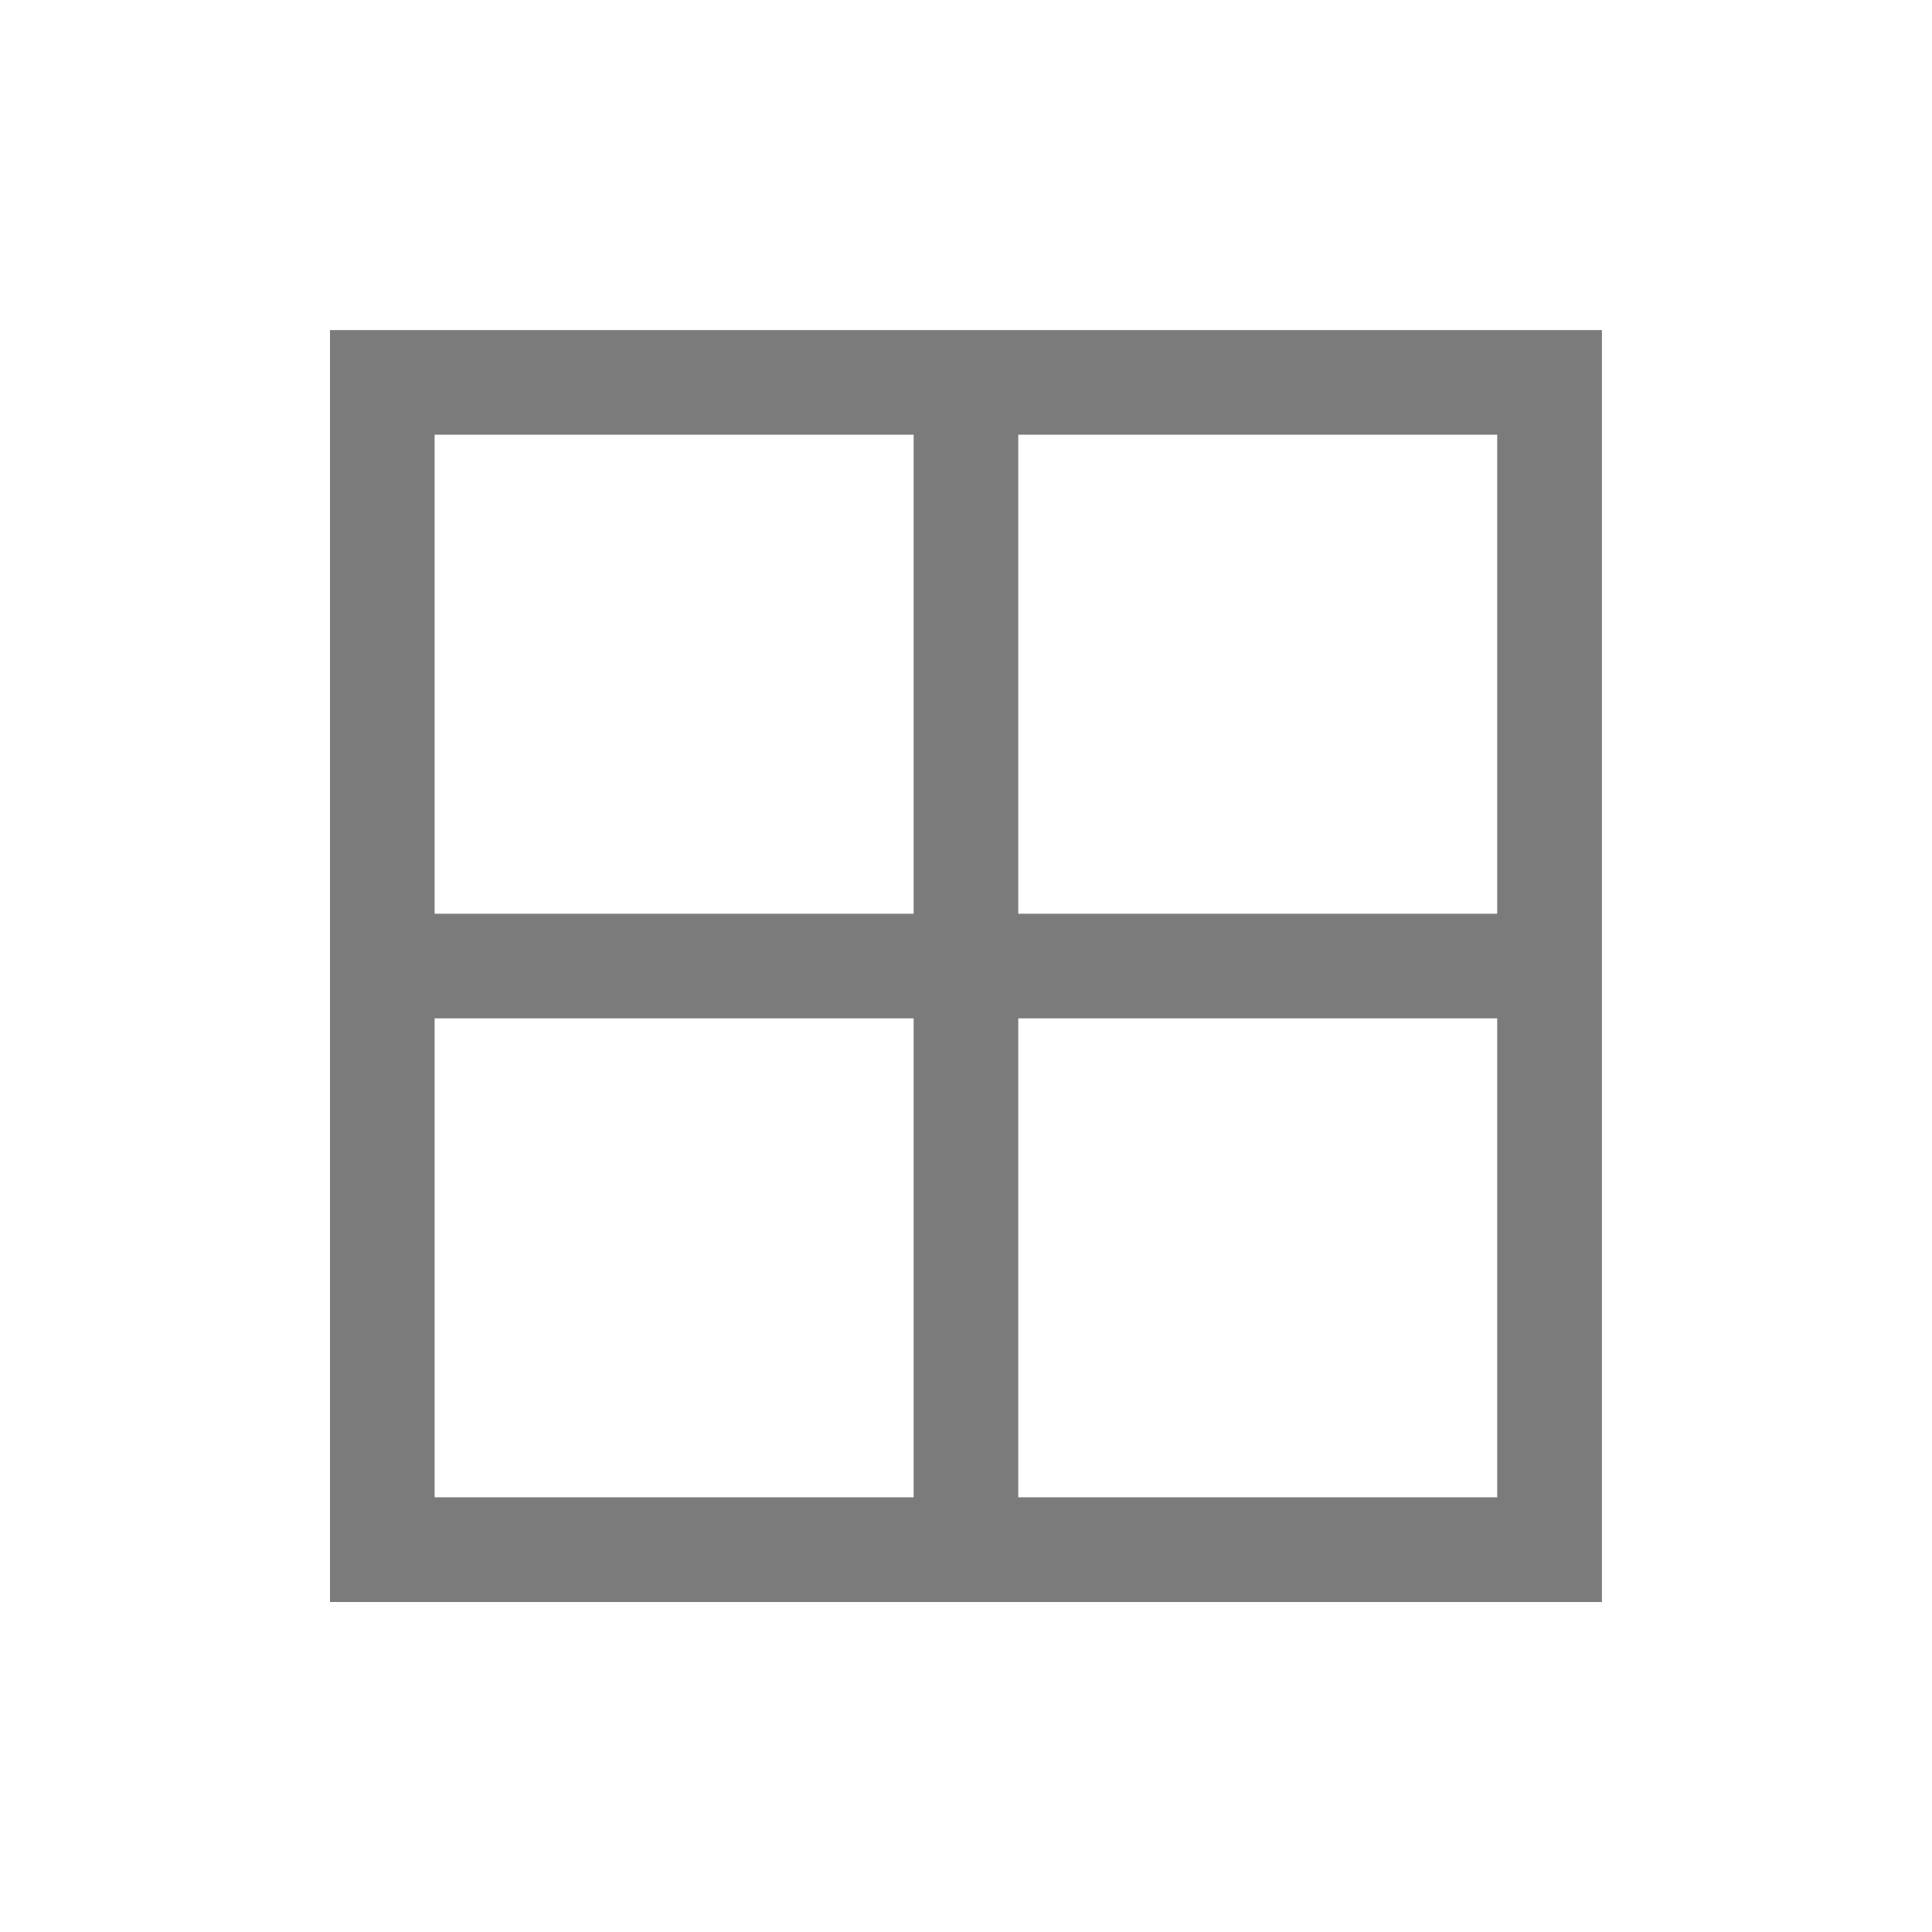
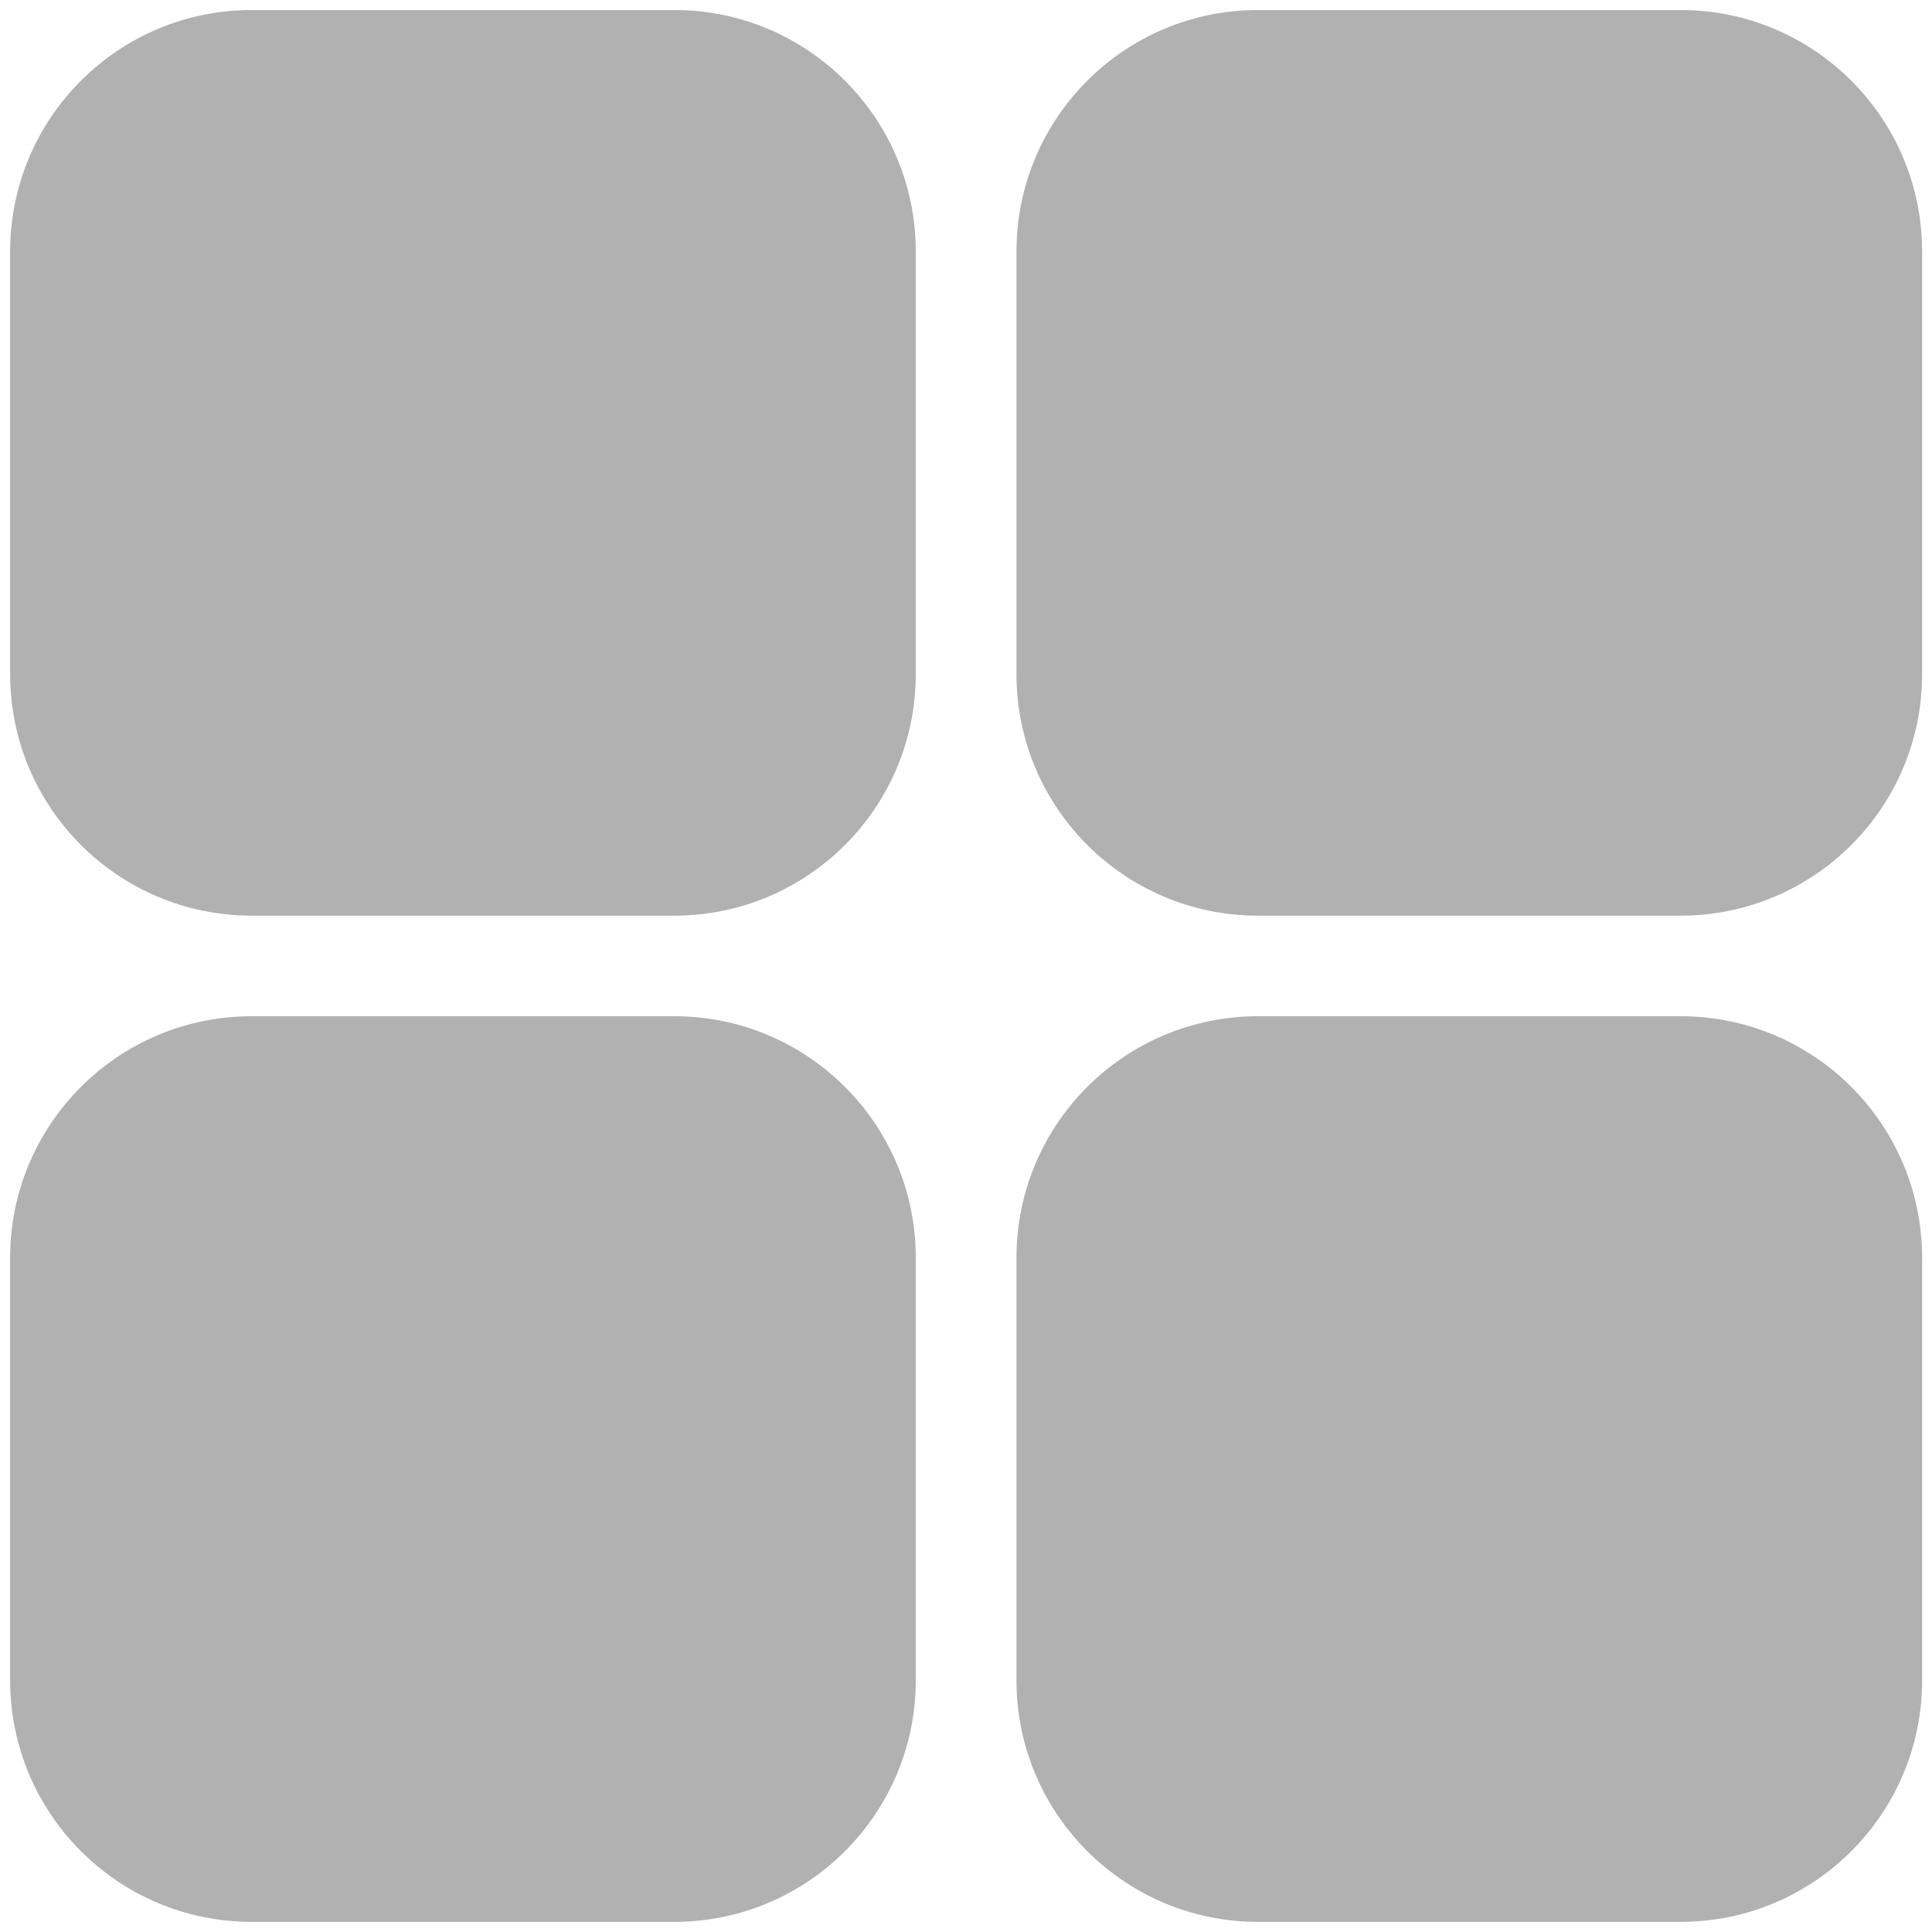
- <svg xmlns="http://www.w3.org/2000/svg" width="20" height="20" viewBox="0 0 20 20" fill="none">
-   <mask id="mask0_2065_50486" style="mask-type:alpha" maskUnits="userSpaceOnUse" x="0" y="0" width="20" height="20">
-     <rect width="20" height="20" fill="#D9D9D9" />
-   </mask>
-   <g mask="url(#mask0_2065_50486)">
-     <path d="M3.416 16.584V3.417H16.583V16.584H3.416ZM15.499 15.5V10.542H10.541V15.5H15.499ZM15.499 4.5H10.541V9.459H15.499V4.5ZM4.499 4.5V9.459H9.458V4.5H4.499ZM4.499 15.5H9.458V10.542H4.499V15.5Z" fill="#7B7B7B" />
-   </g>
+ <svg xmlns="http://www.w3.org/2000/svg" width="16" height="16" viewBox="0 0 16 16" fill="none">
+   <rect x="0.084" y="0.083" width="7.5" height="7.5" rx="2" fill="#B1B1B1" />
+   <rect x="0.084" y="8.416" width="7.5" height="7.5" rx="2" fill="#B1B1B1" />
+   <rect x="8.418" y="8.416" width="7.5" height="7.5" rx="2" fill="#B1B1B1" />
+   <rect x="8.418" y="0.083" width="7.5" height="7.5" rx="2" fill="#B1B1B1" />
</svg>
